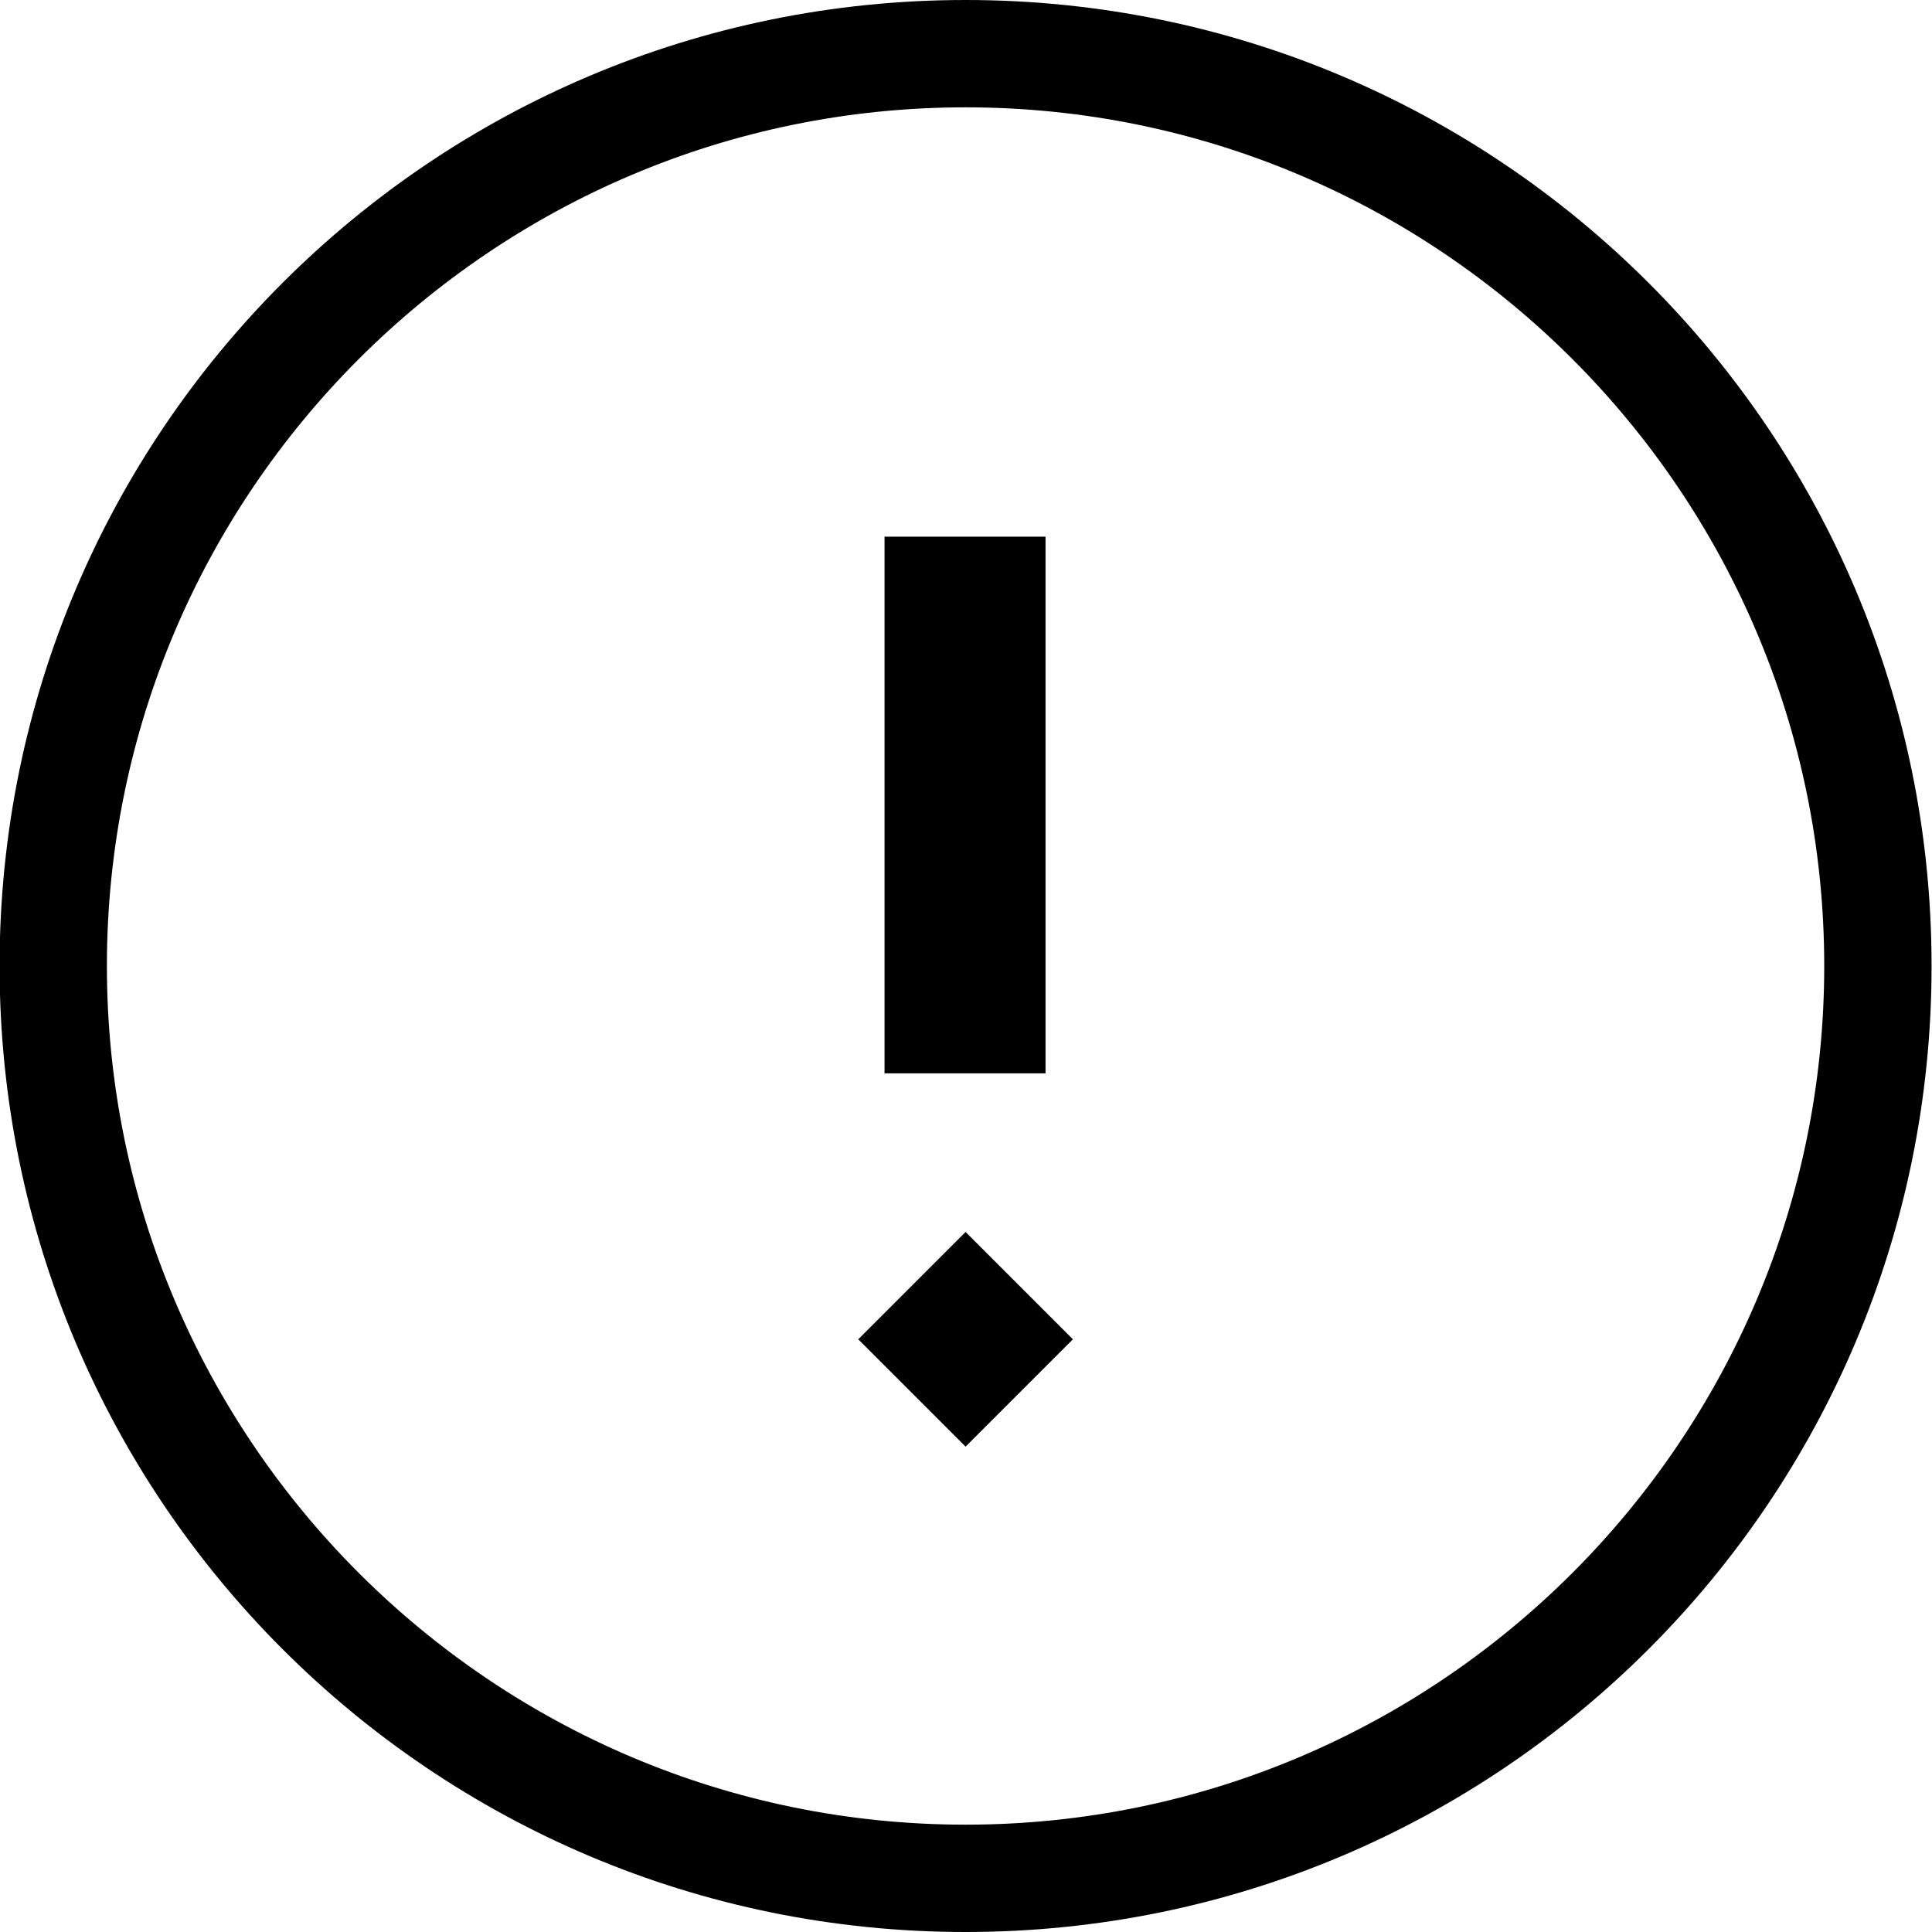
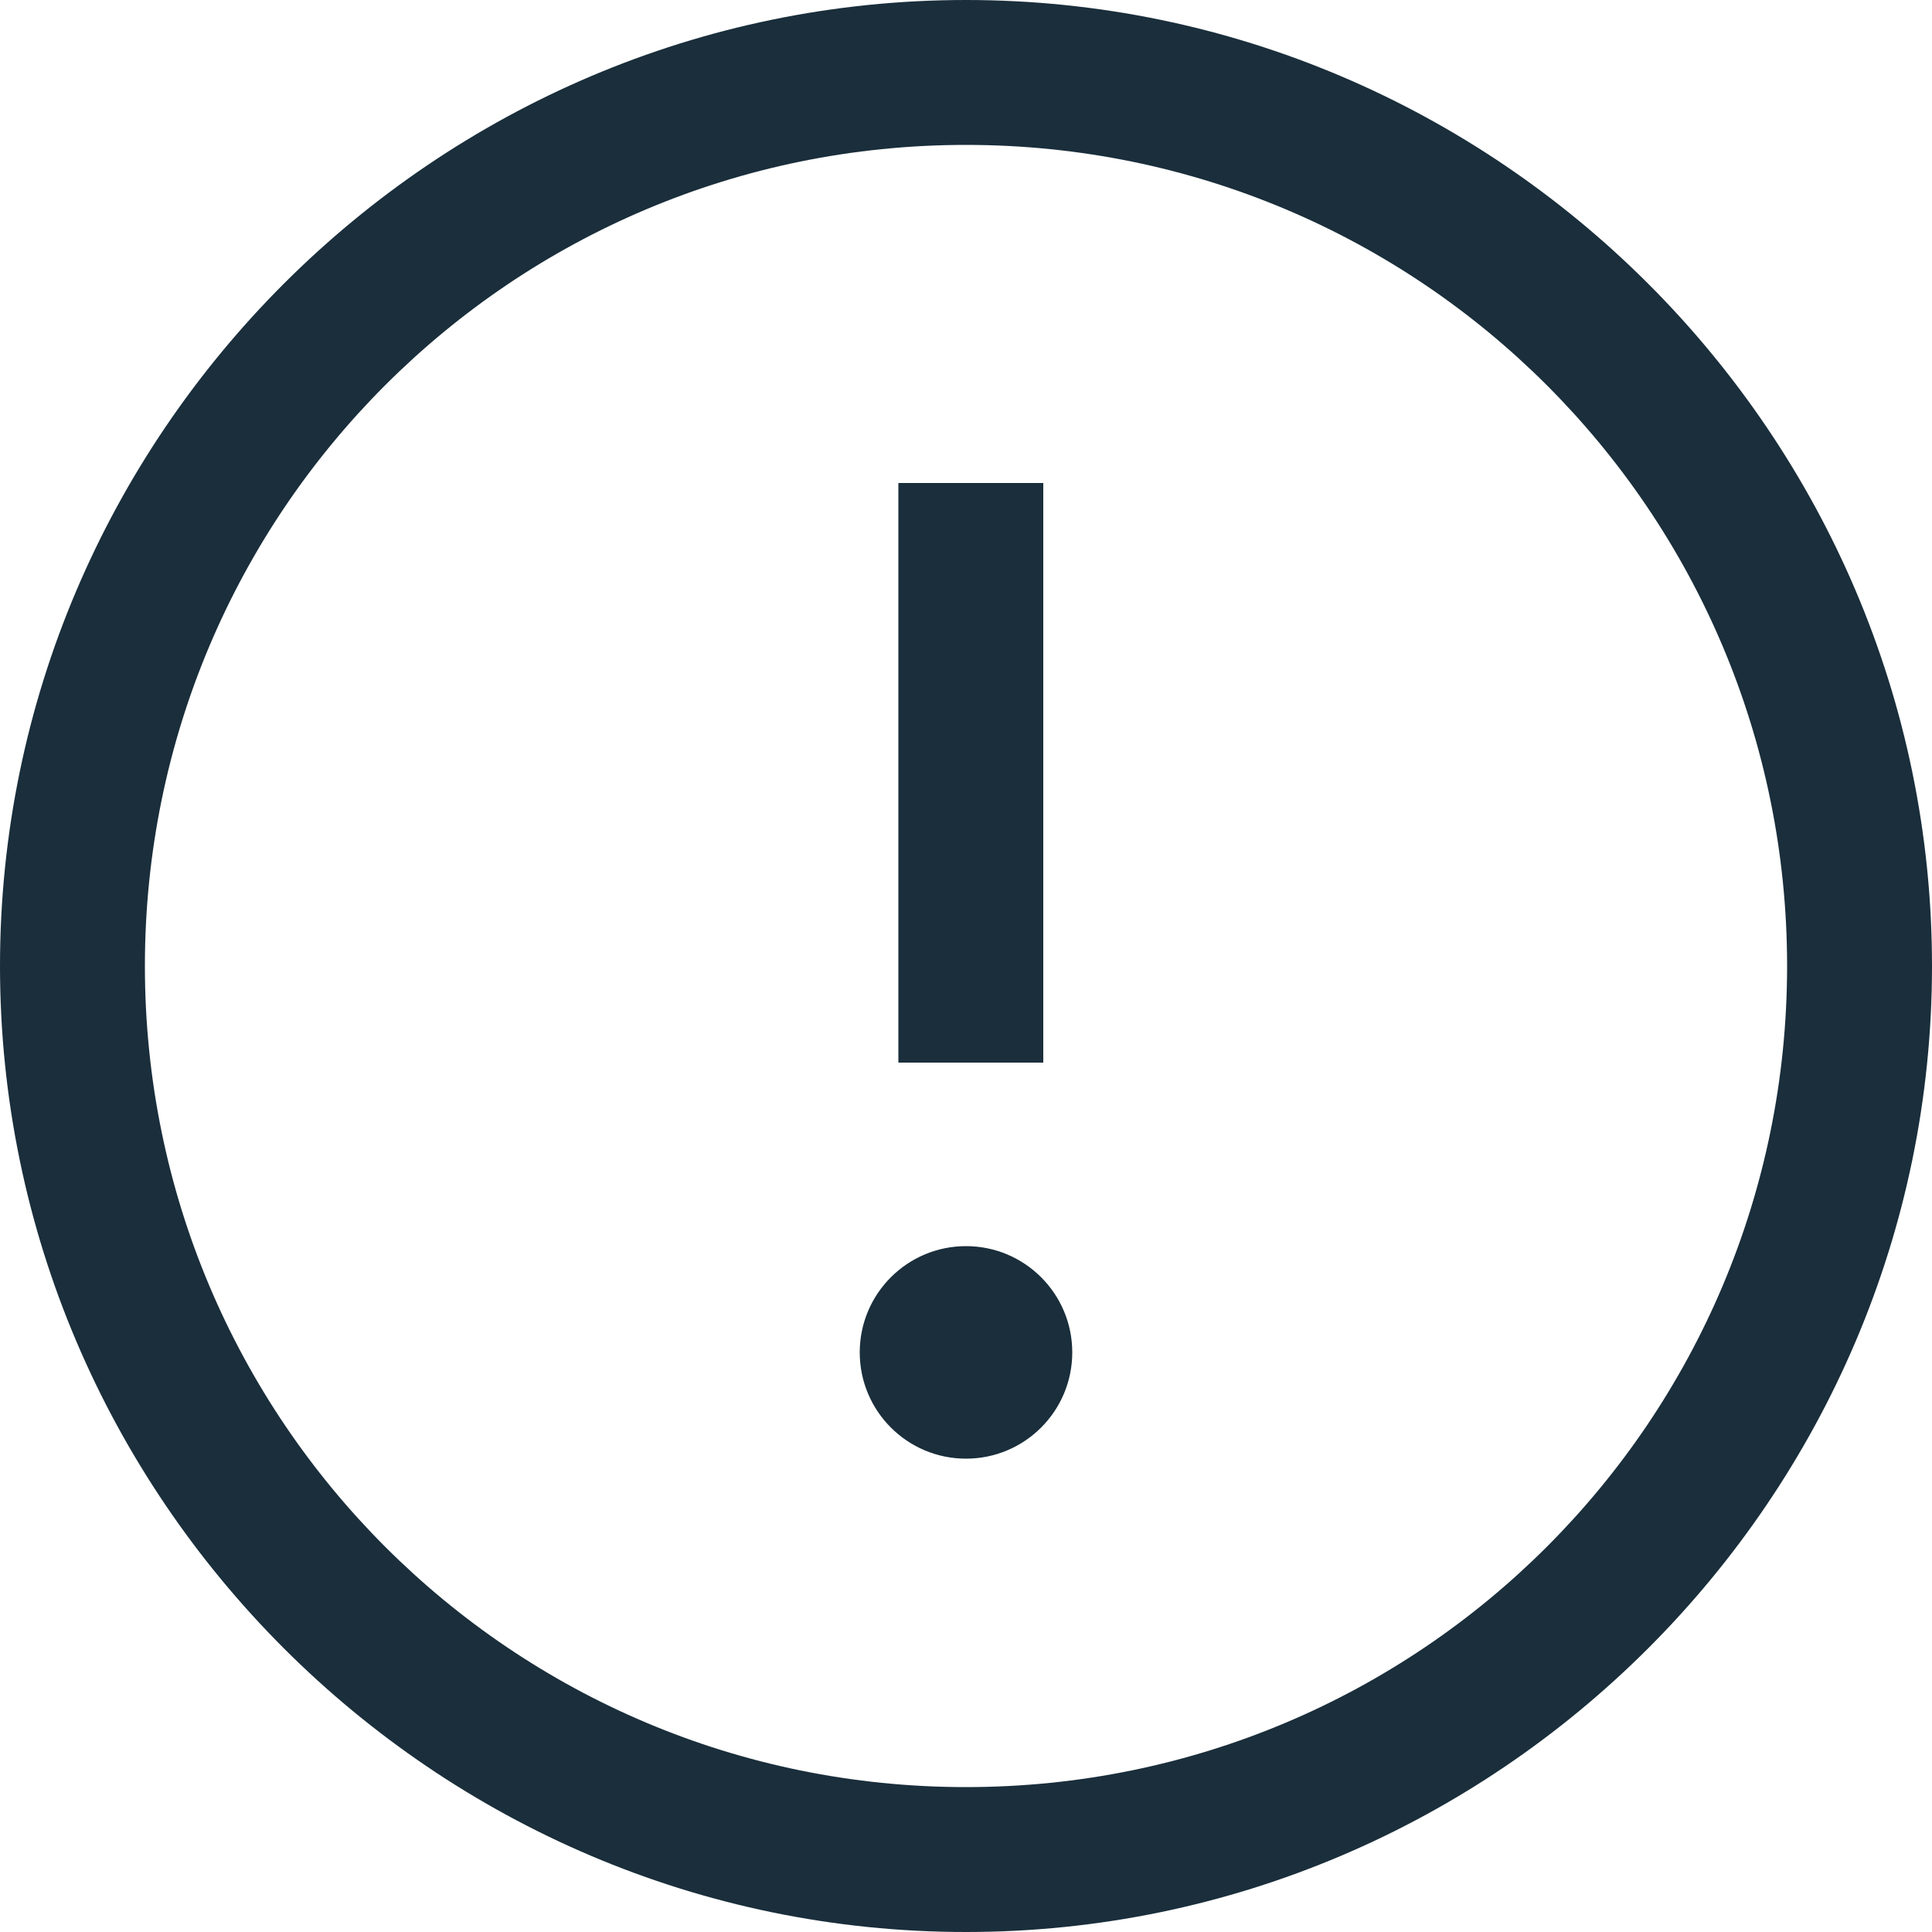
- <svg xmlns="http://www.w3.org/2000/svg" viewBox="0 0 18 18">
-   <path d="M7.996 12.478l1-1 1 1-1 1z" />
-   <path d="M8.996 17c-4.411 0-8-3.589-8-8s3.589-8 8-8 8 3.589 8 8-3.589 8-8 8m0 1c4.971 0 9-4.029 9-9s-4.029-9-9-9-9 4.029-9 9 4.029 9 9 9z" />
-   <path d="M8.241 5h1.5v5h-1.5z" />
+ <svg xmlns="http://www.w3.org/2000/svg" width="20" height="20" viewBox="0 0 20 20">
+   <g transform="rotate(-180 10 10)" fill-rule="nonzero" fill="#1A2E3B">
+     <path d="M10 0C4.5 0 0 4.5 0 10s4.5 10 10 10 10-4.5 10-10S15.5 0 10 0zm0 18.5c-4.7 0-8.5-3.8-8.5-8.5S5.3 1.5 10 1.5s8.5 3.8 8.5 8.5-3.8 8.5-8.5 8.5z" />
+     <path d="M9.2 9h1.5v6H9.2z" />
+     <circle cx="10" cy="6" r="1.1" />
+   </g>
</svg>
